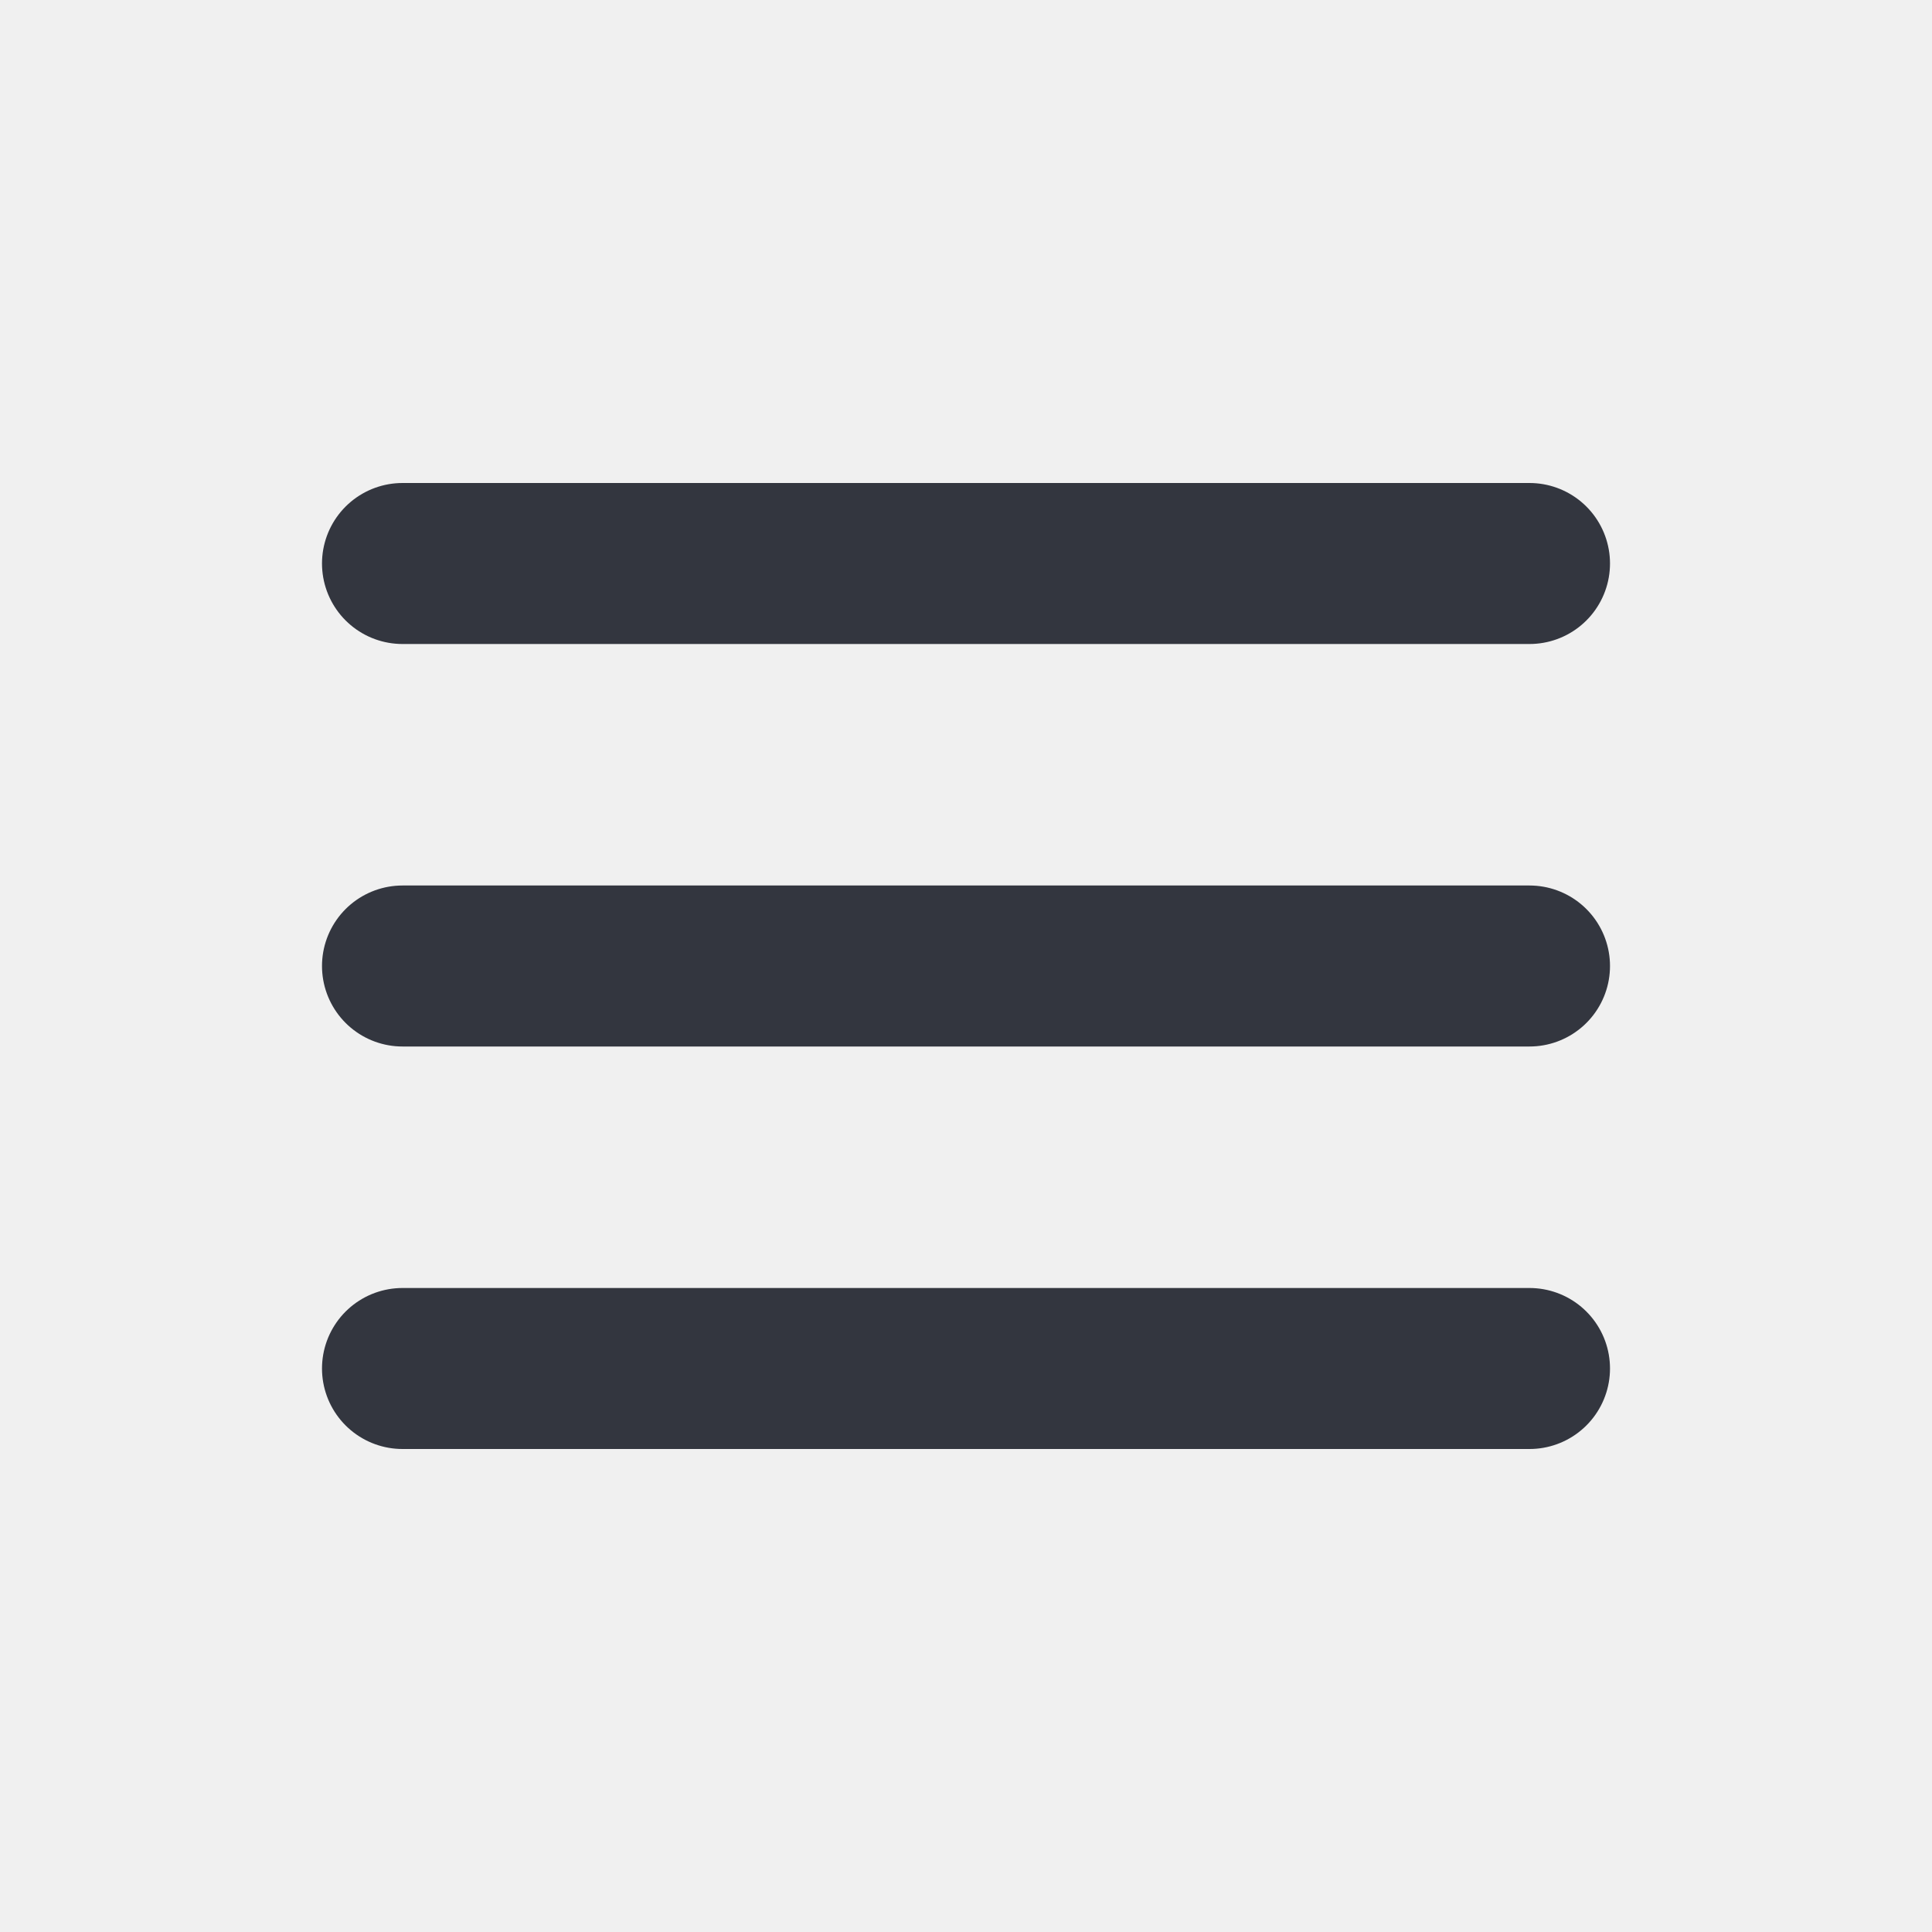
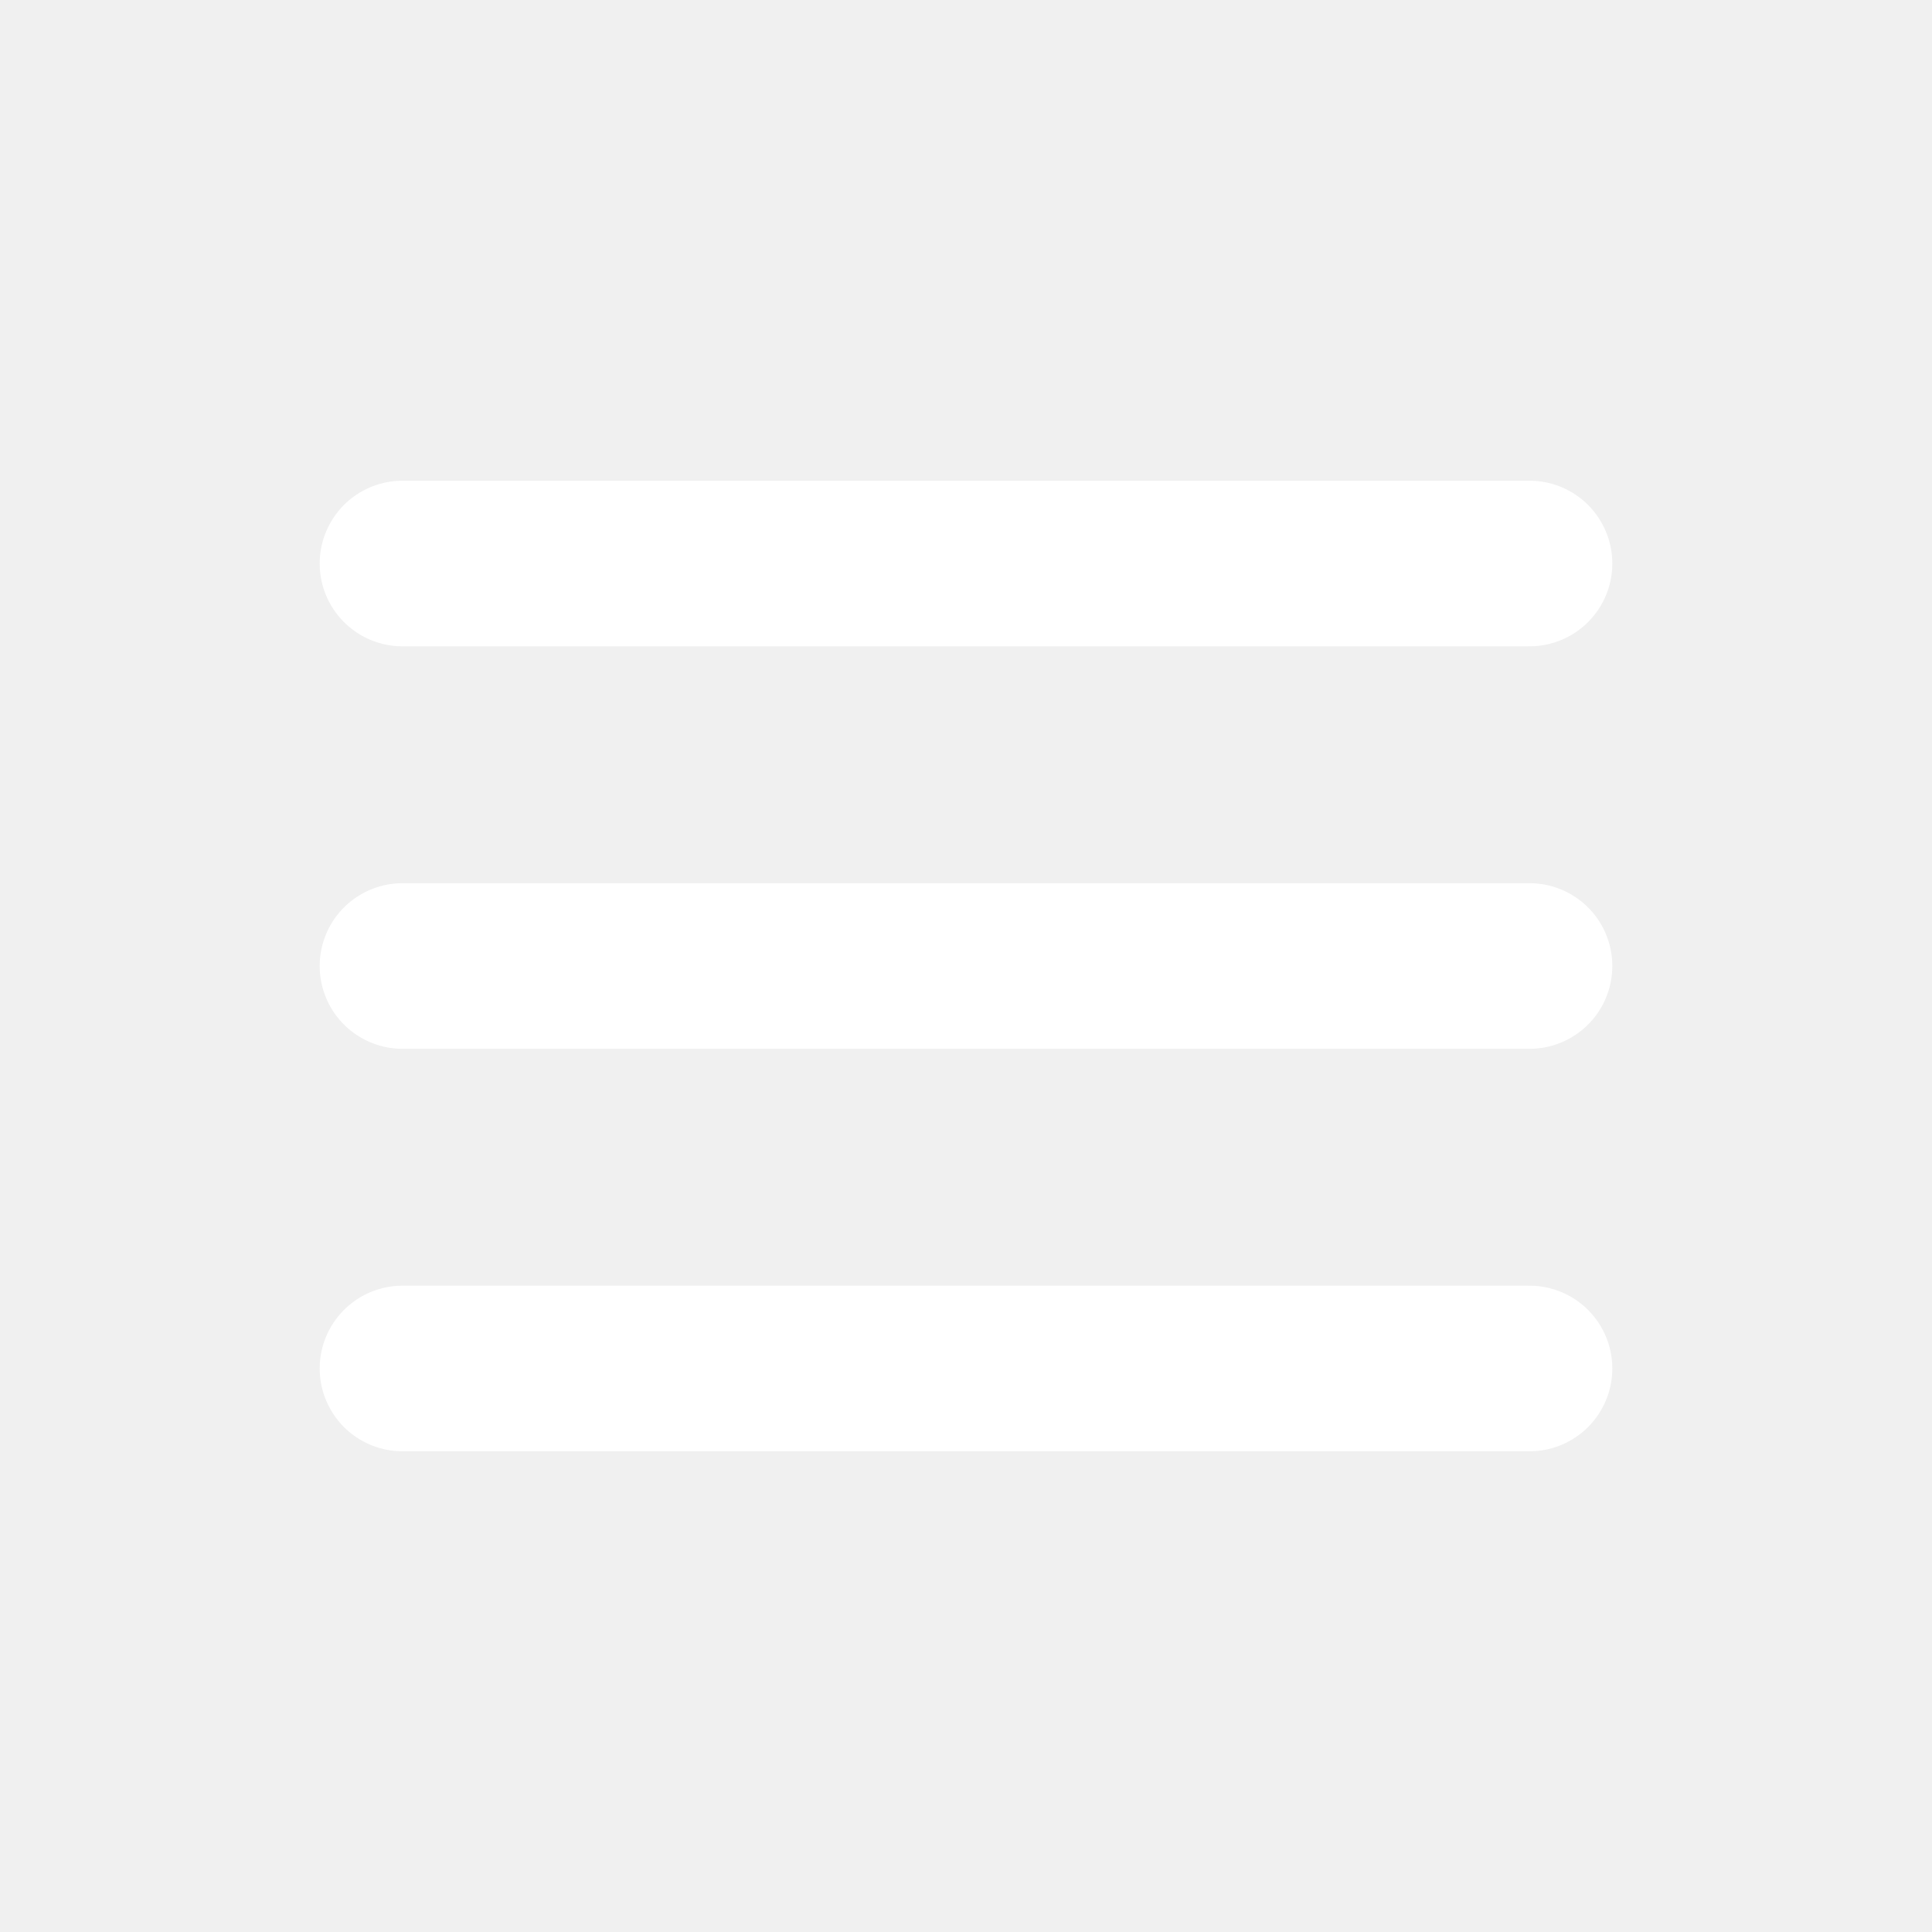
- <svg xmlns="http://www.w3.org/2000/svg" width="60" height="60" viewBox="0 0 60 60" fill="none">
-   <path d="M12.5 17.5H47.5" stroke="#33363F" stroke-width="5" stroke-linecap="round" />
-   <path d="M12.5 30H47.5" stroke="#33363F" stroke-width="5" stroke-linecap="round" />
-   <path d="M12.5 42.5H47.5" stroke="#33363F" stroke-width="5" stroke-linecap="round" />
+ <svg xmlns="http://www.w3.org/2000/svg" width="70" height="70" viewBox="0 0 70 70" fill="none">
+   <path d="M14.583 20.417H55.417" stroke="white" stroke-width="6" stroke-linecap="round" />
+   <path d="M14.583 35H55.417" stroke="white" stroke-width="6" stroke-linecap="round" />
+   <path d="M14.583 49.583H55.417" stroke="white" stroke-width="6" stroke-linecap="round" />
</svg>
